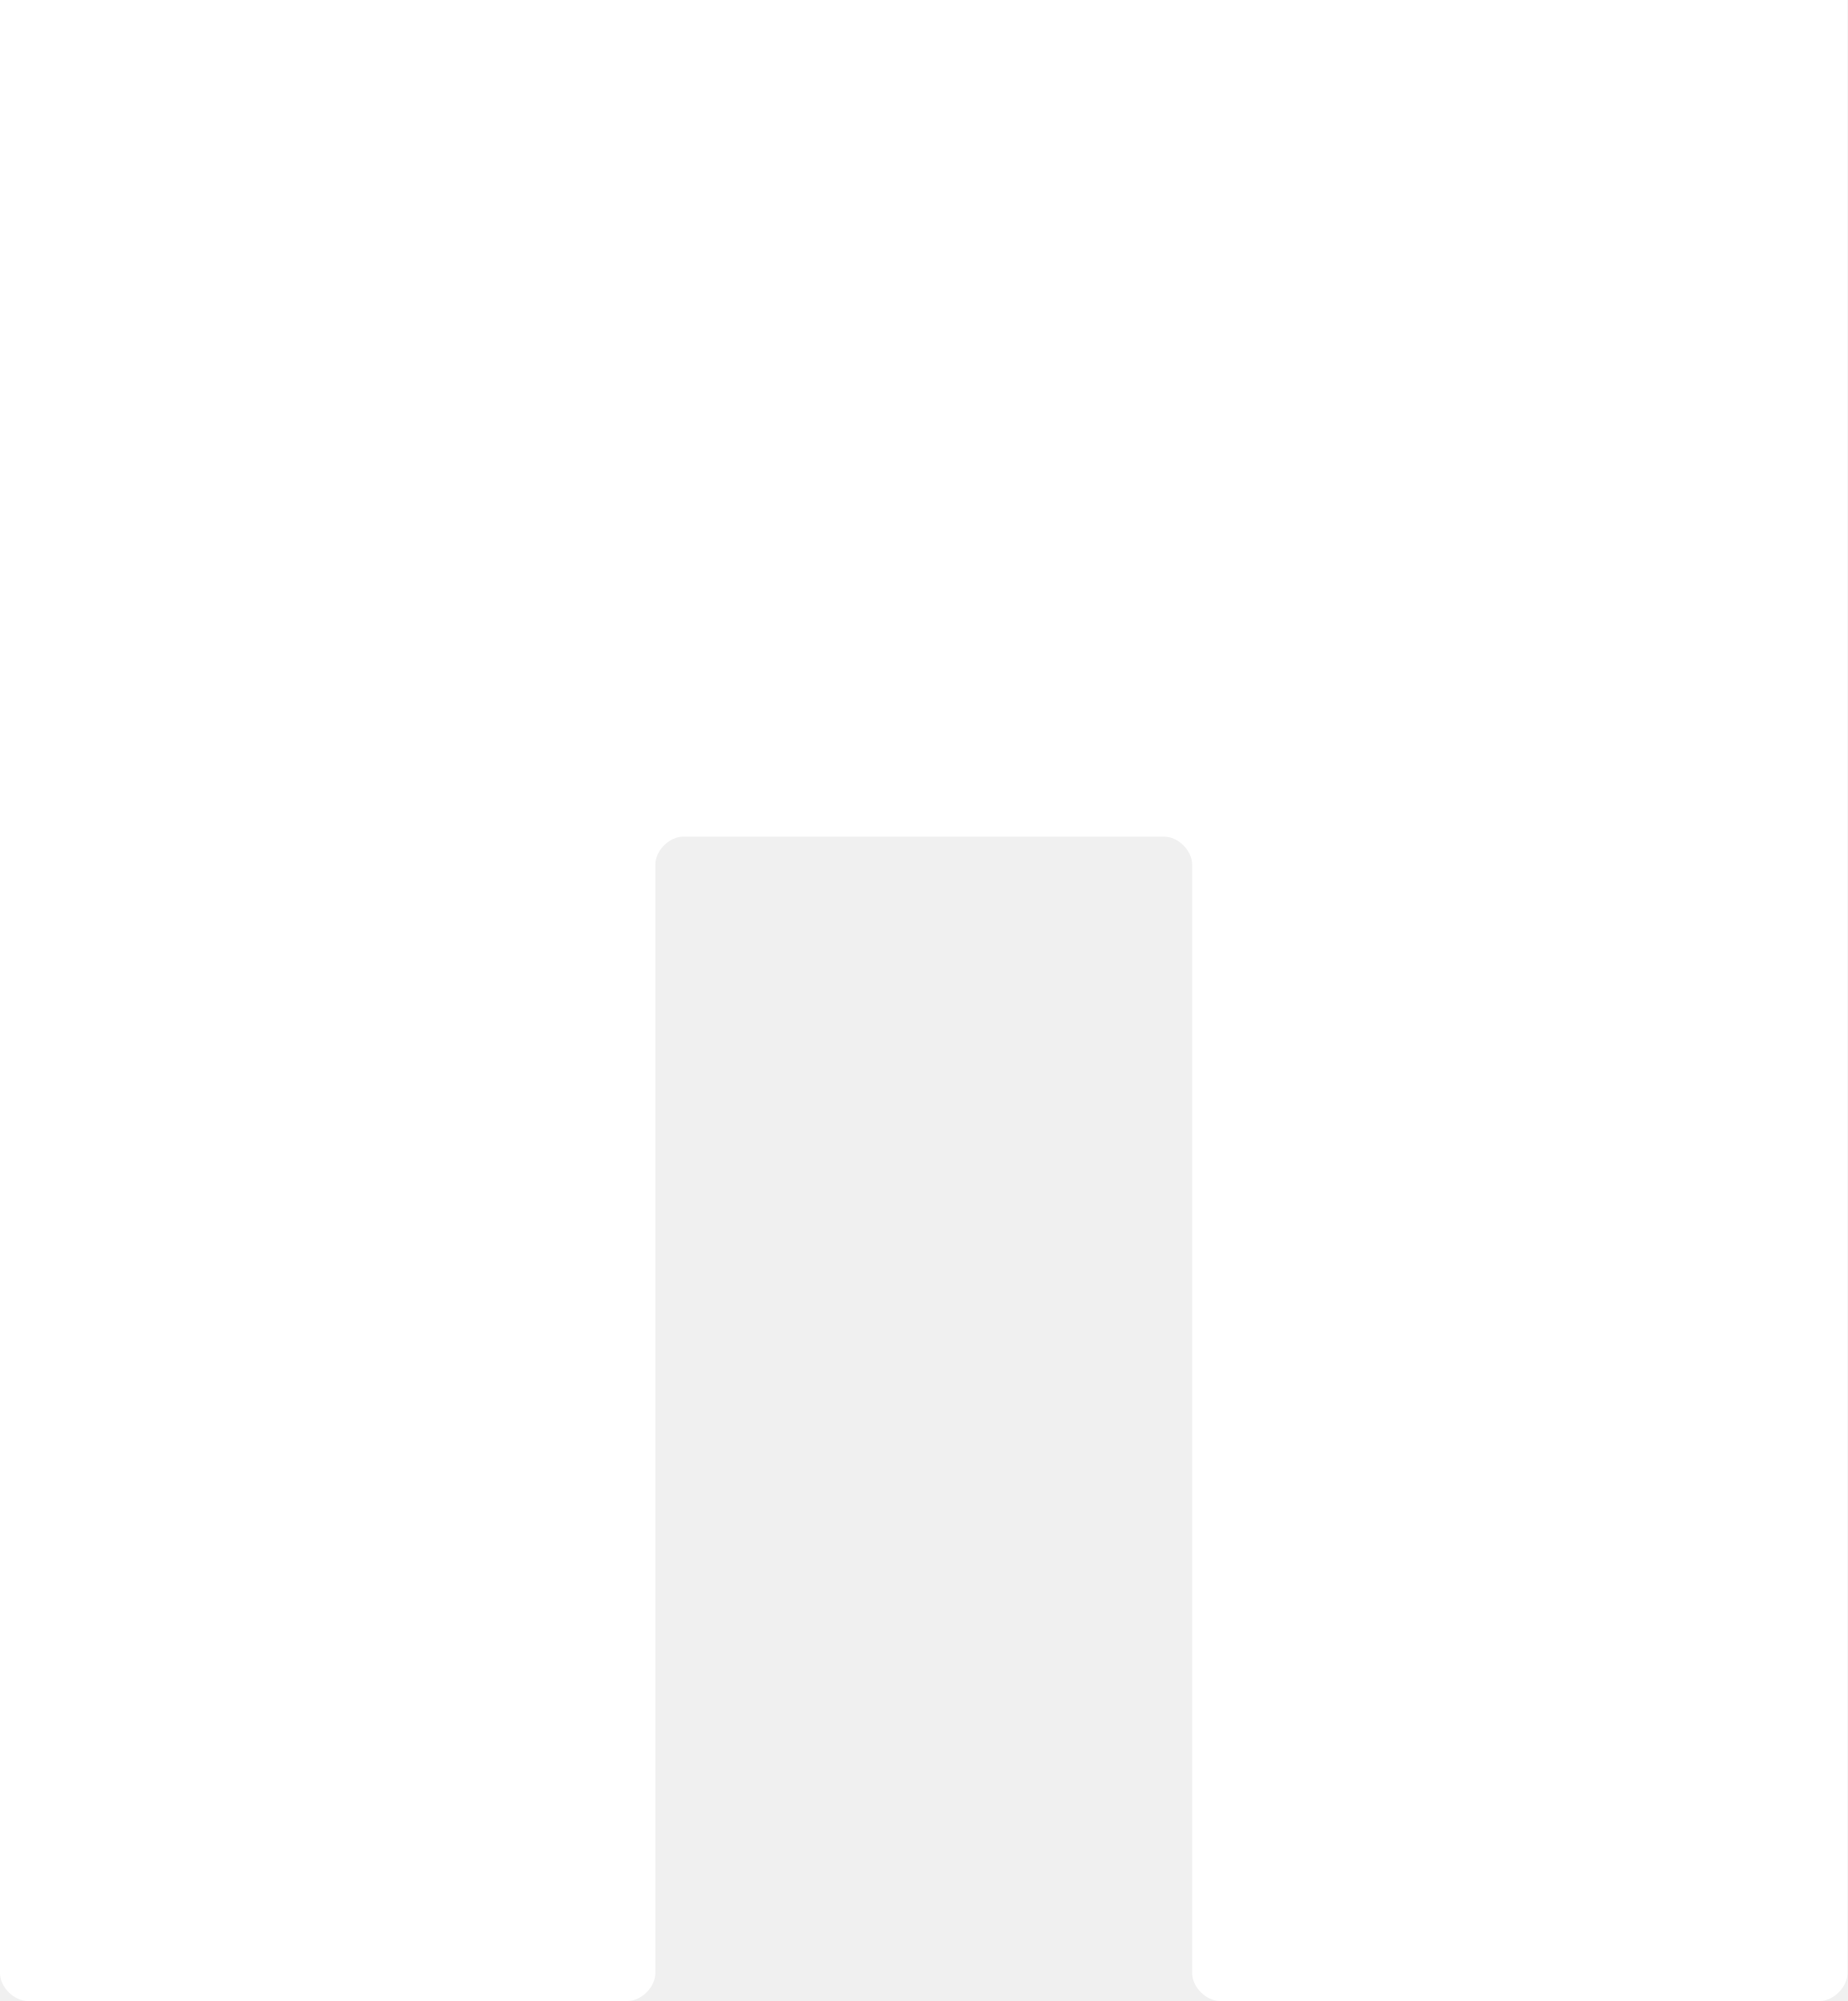
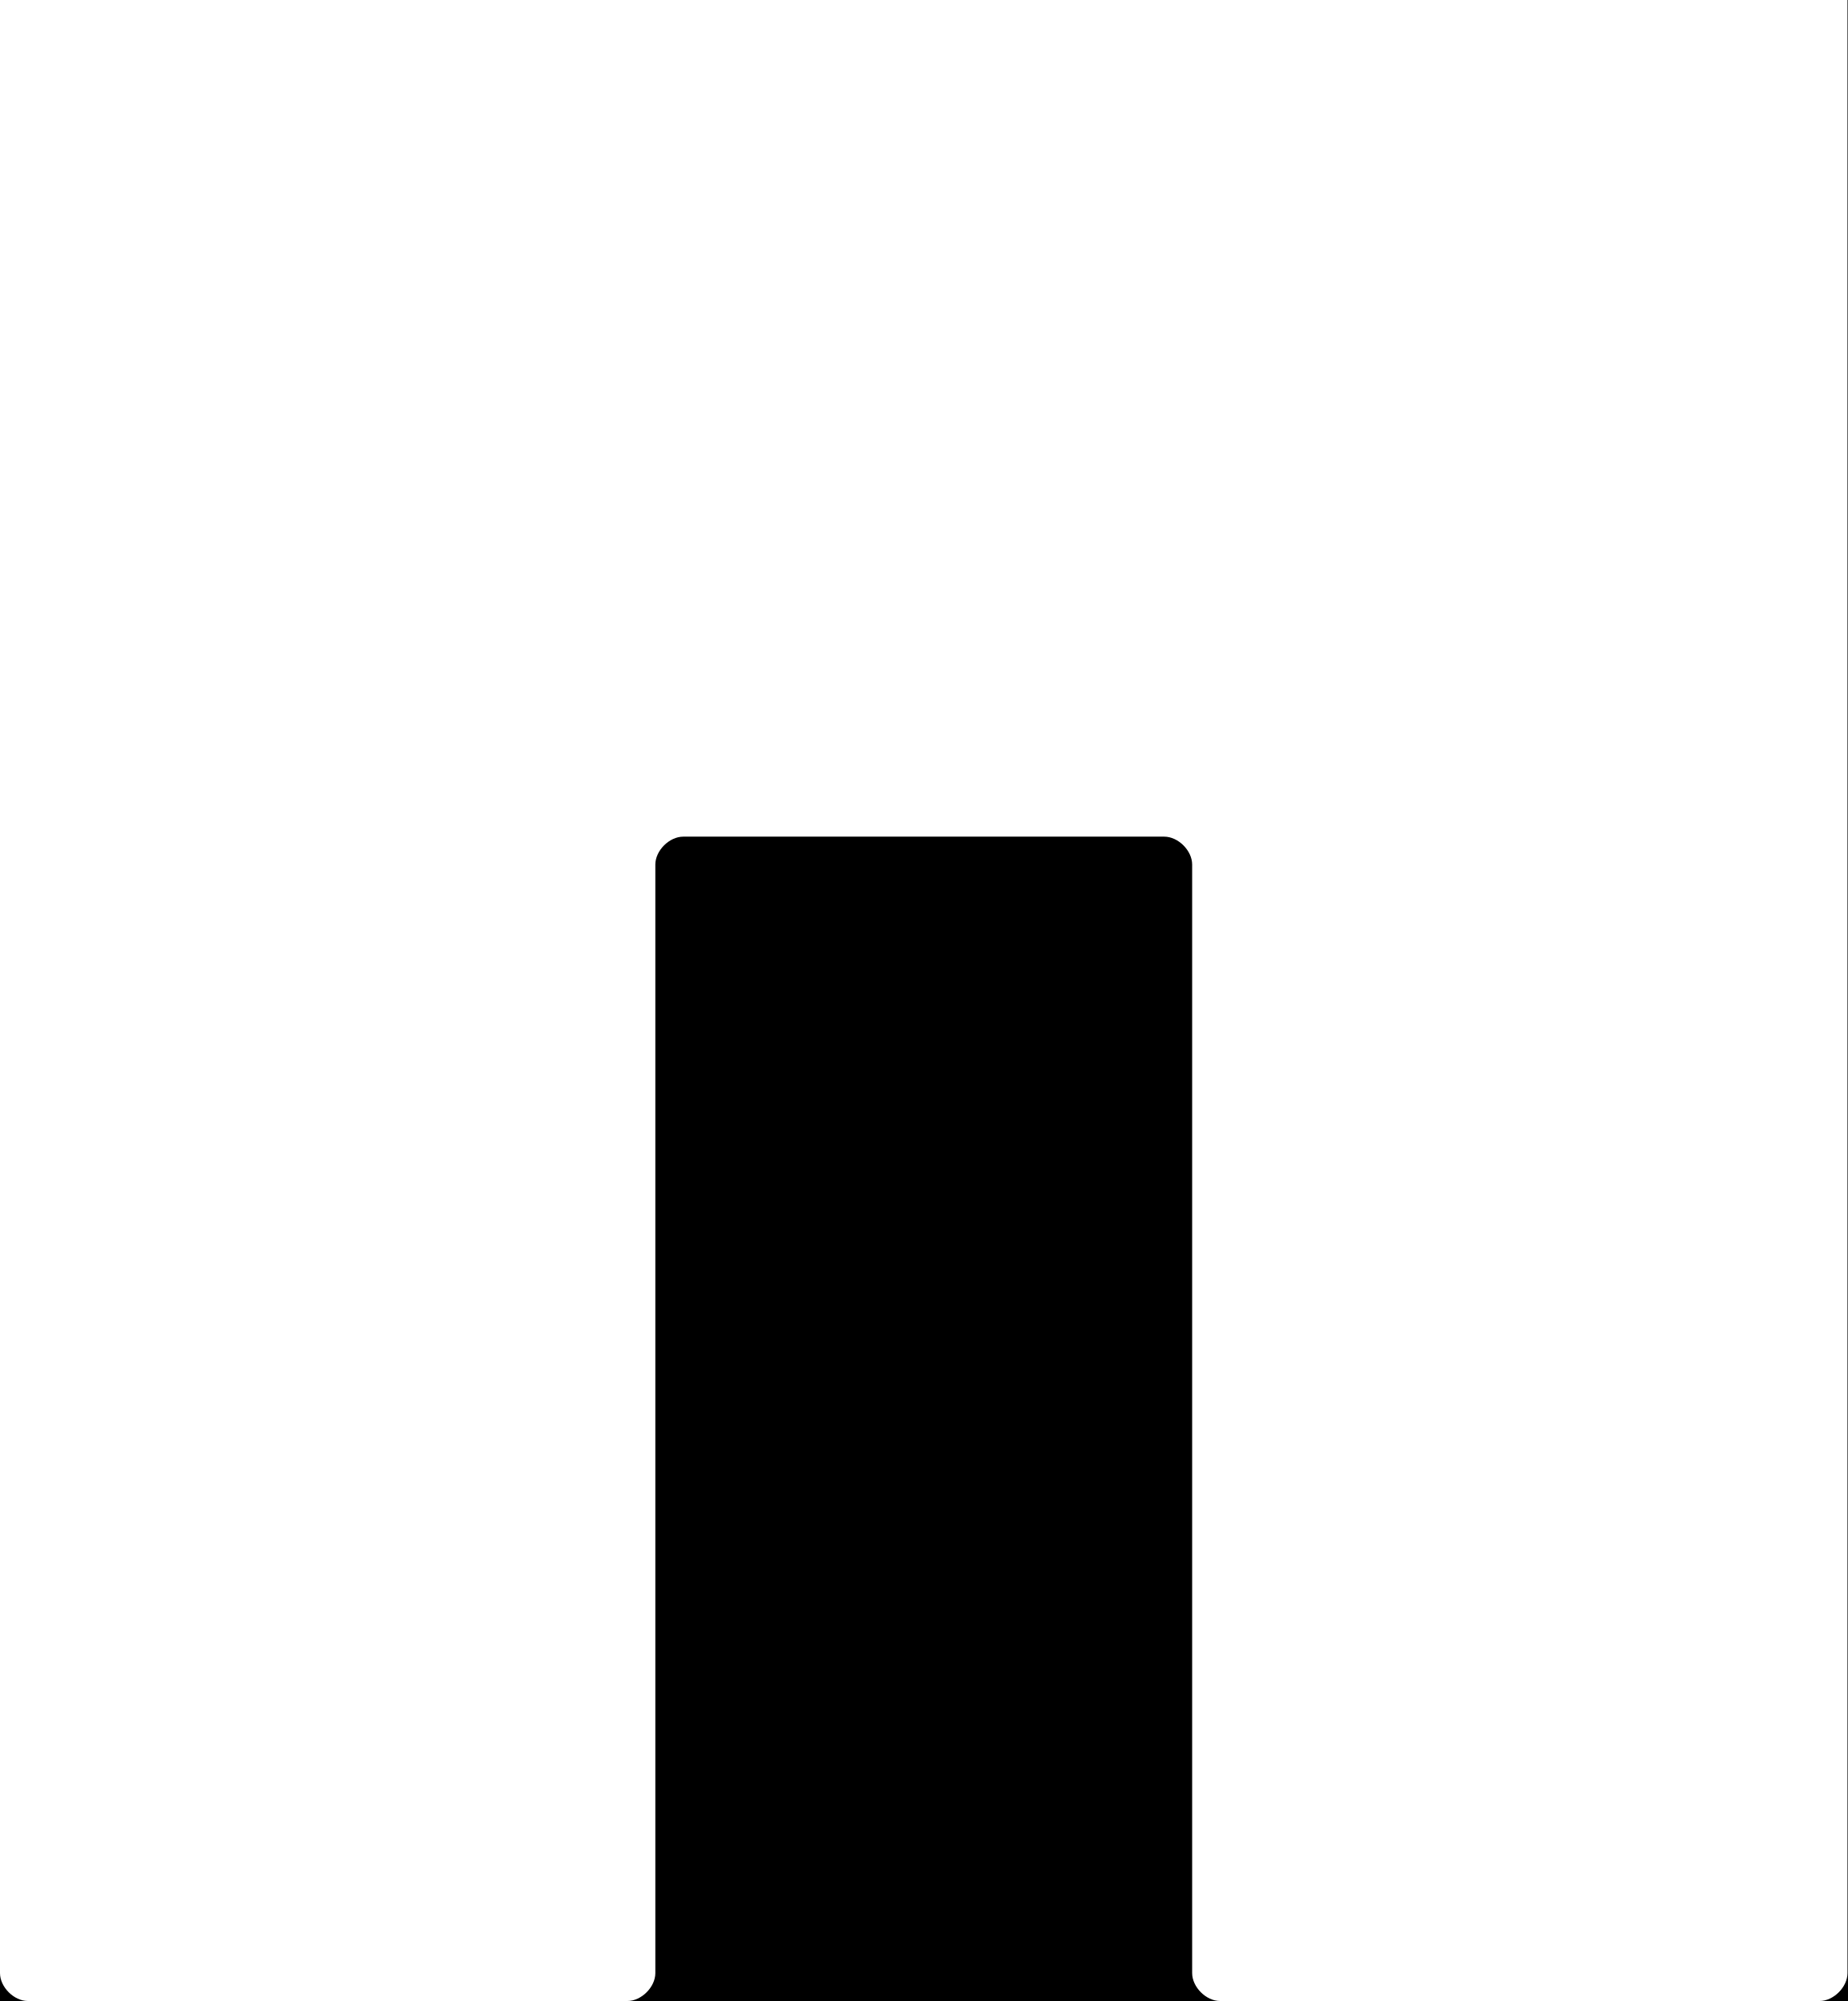
- <svg xmlns="http://www.w3.org/2000/svg" id="Layer_2" data-name="Layer 2" viewBox="0 0 26.5 28.7">
-   <defs>
-     <style>
-       .cls-1 {
-         fill: #fff;
-       }
-     </style>
-   </defs>
-   <g id="Layer_1-2" data-name="Layer 1">
-     <path class="cls-1" d="m0,0v28.3c0,.2.2.4.4.4h8.6c.2,0,.4-.2.4-.4v-15.9c0-.2.2-.4.4-.4h6.9c.2,0,.4.2.4.4v15.9c0,.2.2.4.4.4h8.6c.2,0,.4-.2.4-.4V0H0Z" />
+ <svg xmlns="http://www.w3.org/2000/svg" version="1.1" id="Layer_2_00000148646371513810965130000004560768963858292099_" x="0px" y="0px" viewBox="0 0 26.5 28.7" style="enable-background:new 0 0 26.5 28.7;" xml:space="preserve">
+   <style type="text/css">
+ 	.st0{fill:#FFFFFF;}
+ </style>
+   <g>
+     <path class="st0" d="M17.5,30.7c-1.3,0-2.4-1.1-2.4-2.4V14h-3.7v14.3c0,1.3-1.1,2.4-2.4,2.4H0.4c-1.3,0-2.4-1.1-2.4-2.4V0   c0-1.1,0.9-2,2-2h26.5c1.1,0,2,0.9,2,2v28.3c0,1.3-1.1,2.4-2.4,2.4H17.5z" />
+     <path d="M26.5,0v28.3c0,0.2-0.2,0.4-0.4,0.4h-8.6c-0.2,0-0.4-0.2-0.4-0.4V12.4c0-0.2-0.2-0.4-0.4-0.4H9.8c-0.2,0-0.4,0.2-0.4,0.4   v15.9c0,0.2-0.2,0.4-0.4,0.4H0.4c-0.2,0-0.4-0.2-0.4-0.4V0H26.5 M26.5-4H0c-2.2,0-4,1.8-4,4v28.3c0,2.4,2,4.4,4.4,4.4H9   c2,0,3.7-1.4,4.2-3.3c0.5,1.9,2.2,3.3,4.3,3.3h8.6c2.4,0,4.4-2,4.4-4.4V0C30.5-2.2,28.7-4,26.5-4L26.5-4z" />
  </g>
</svg>
